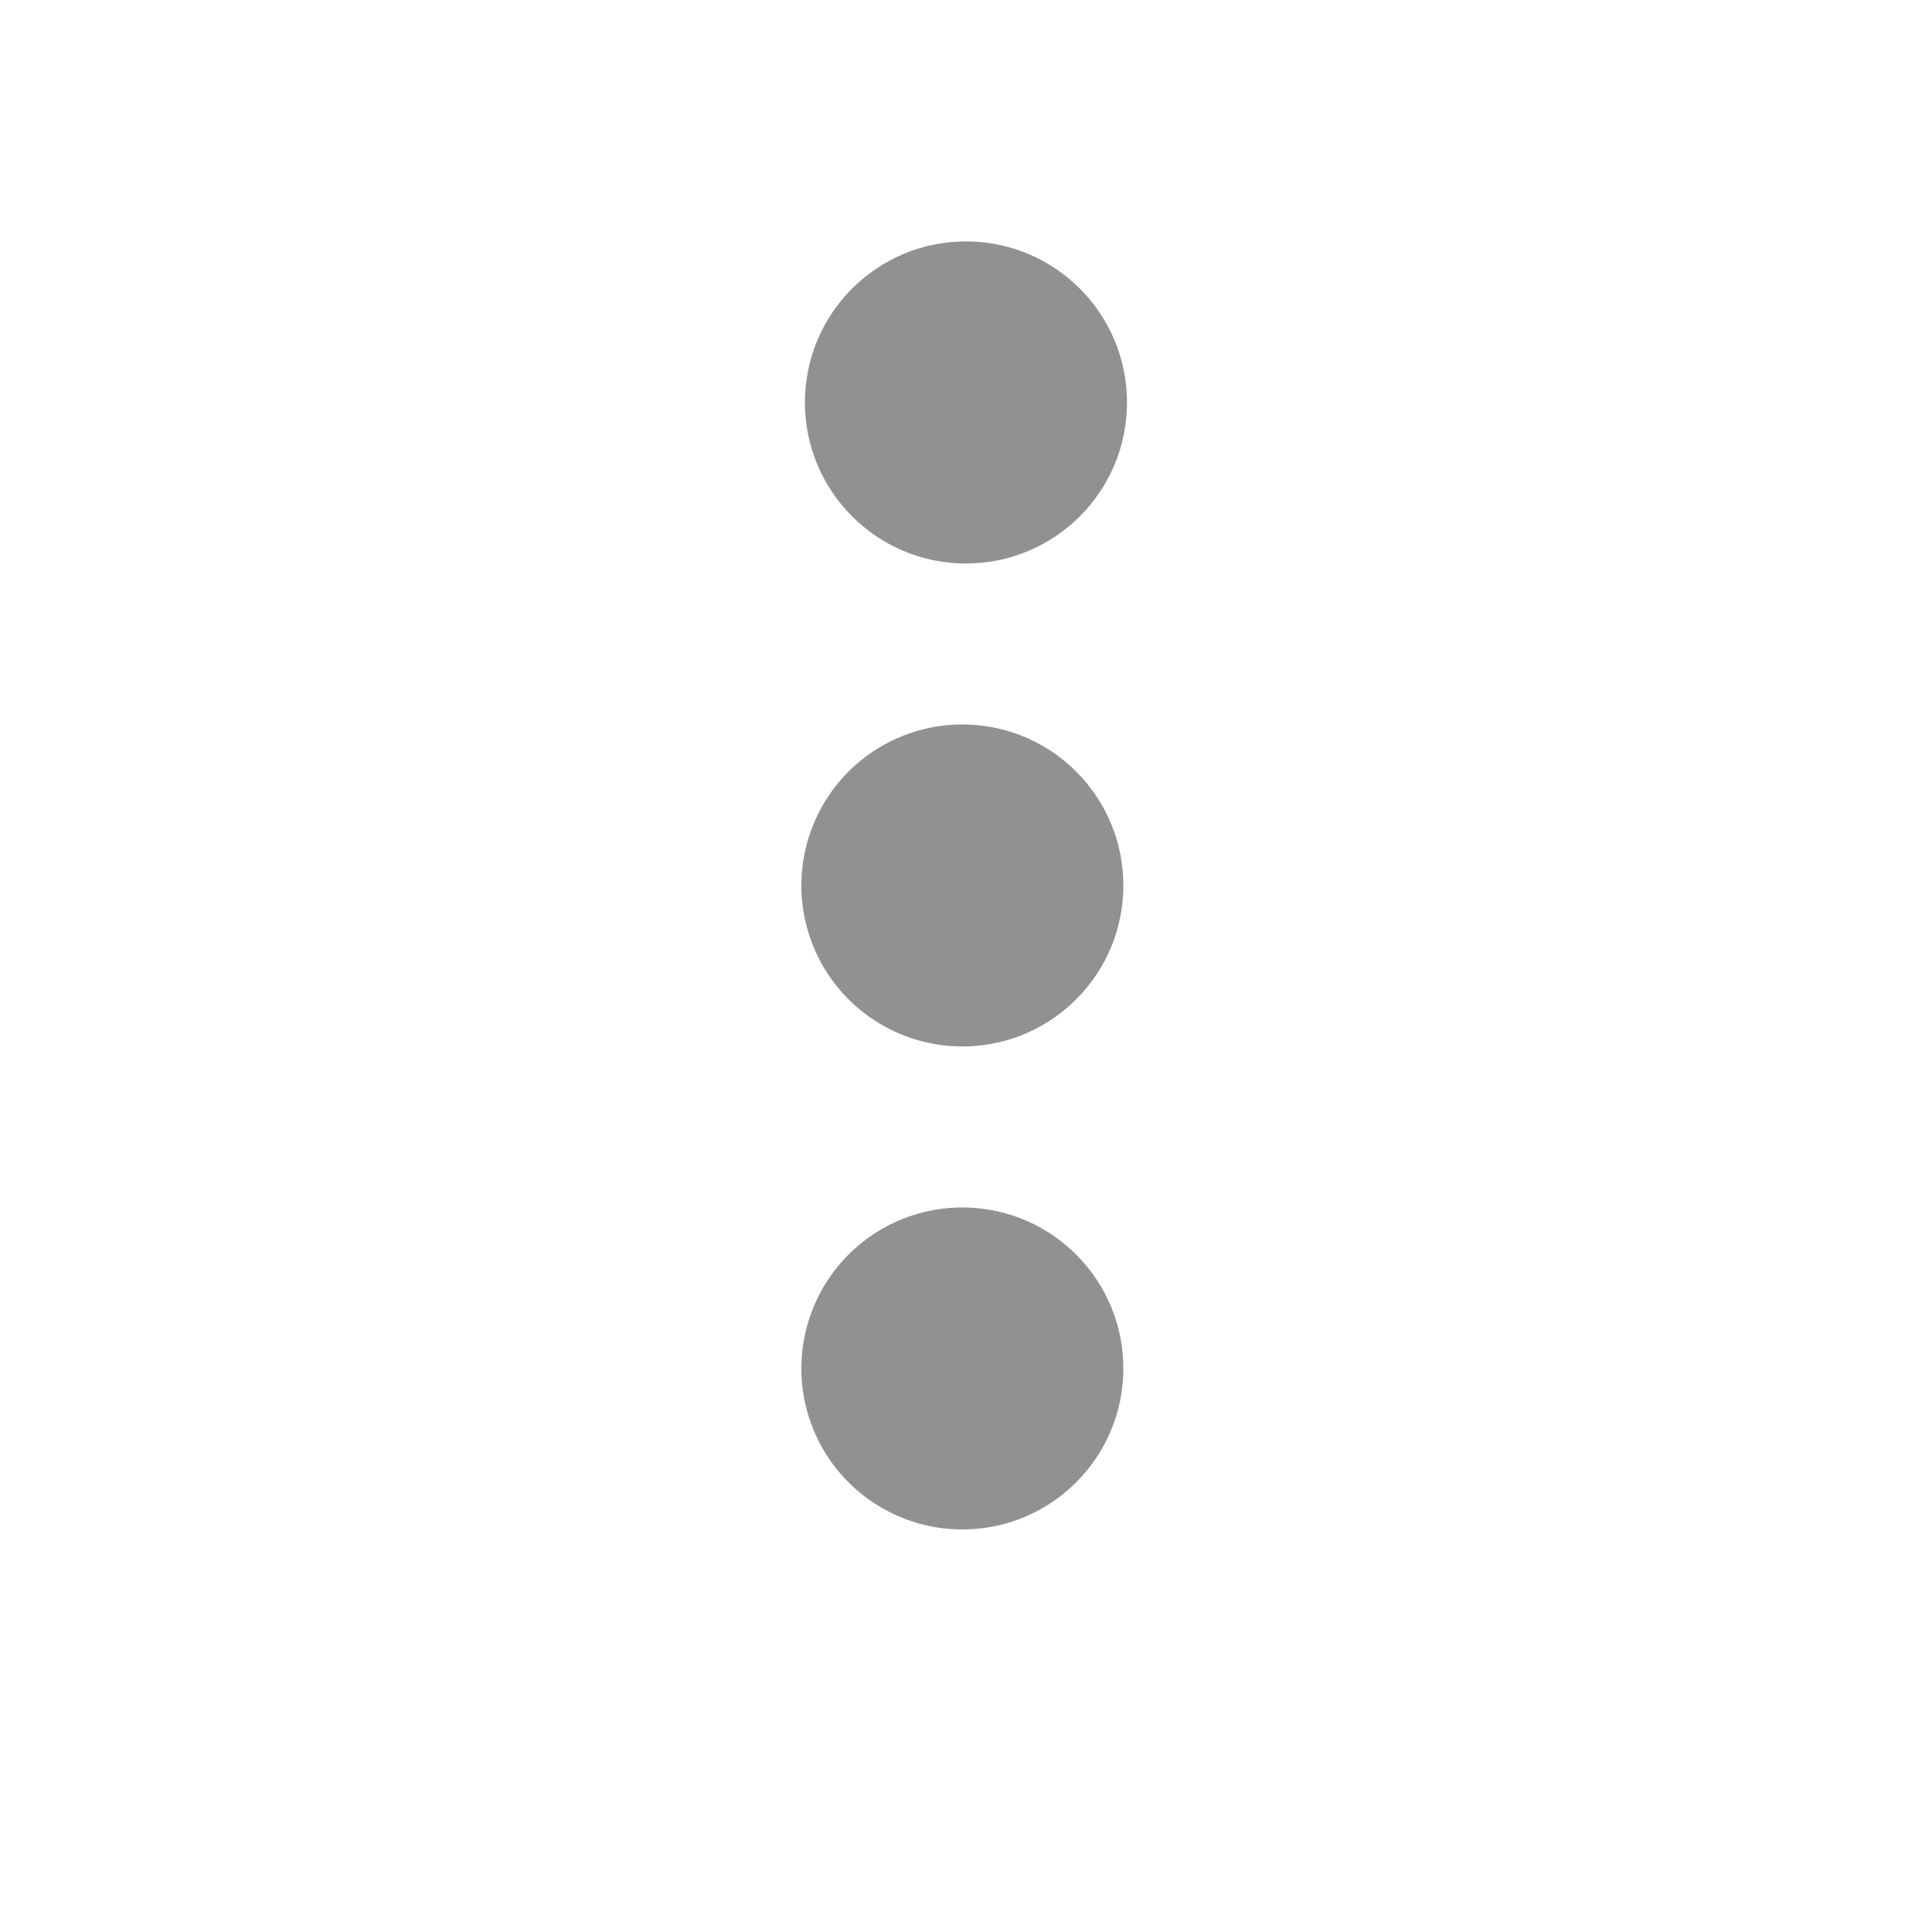
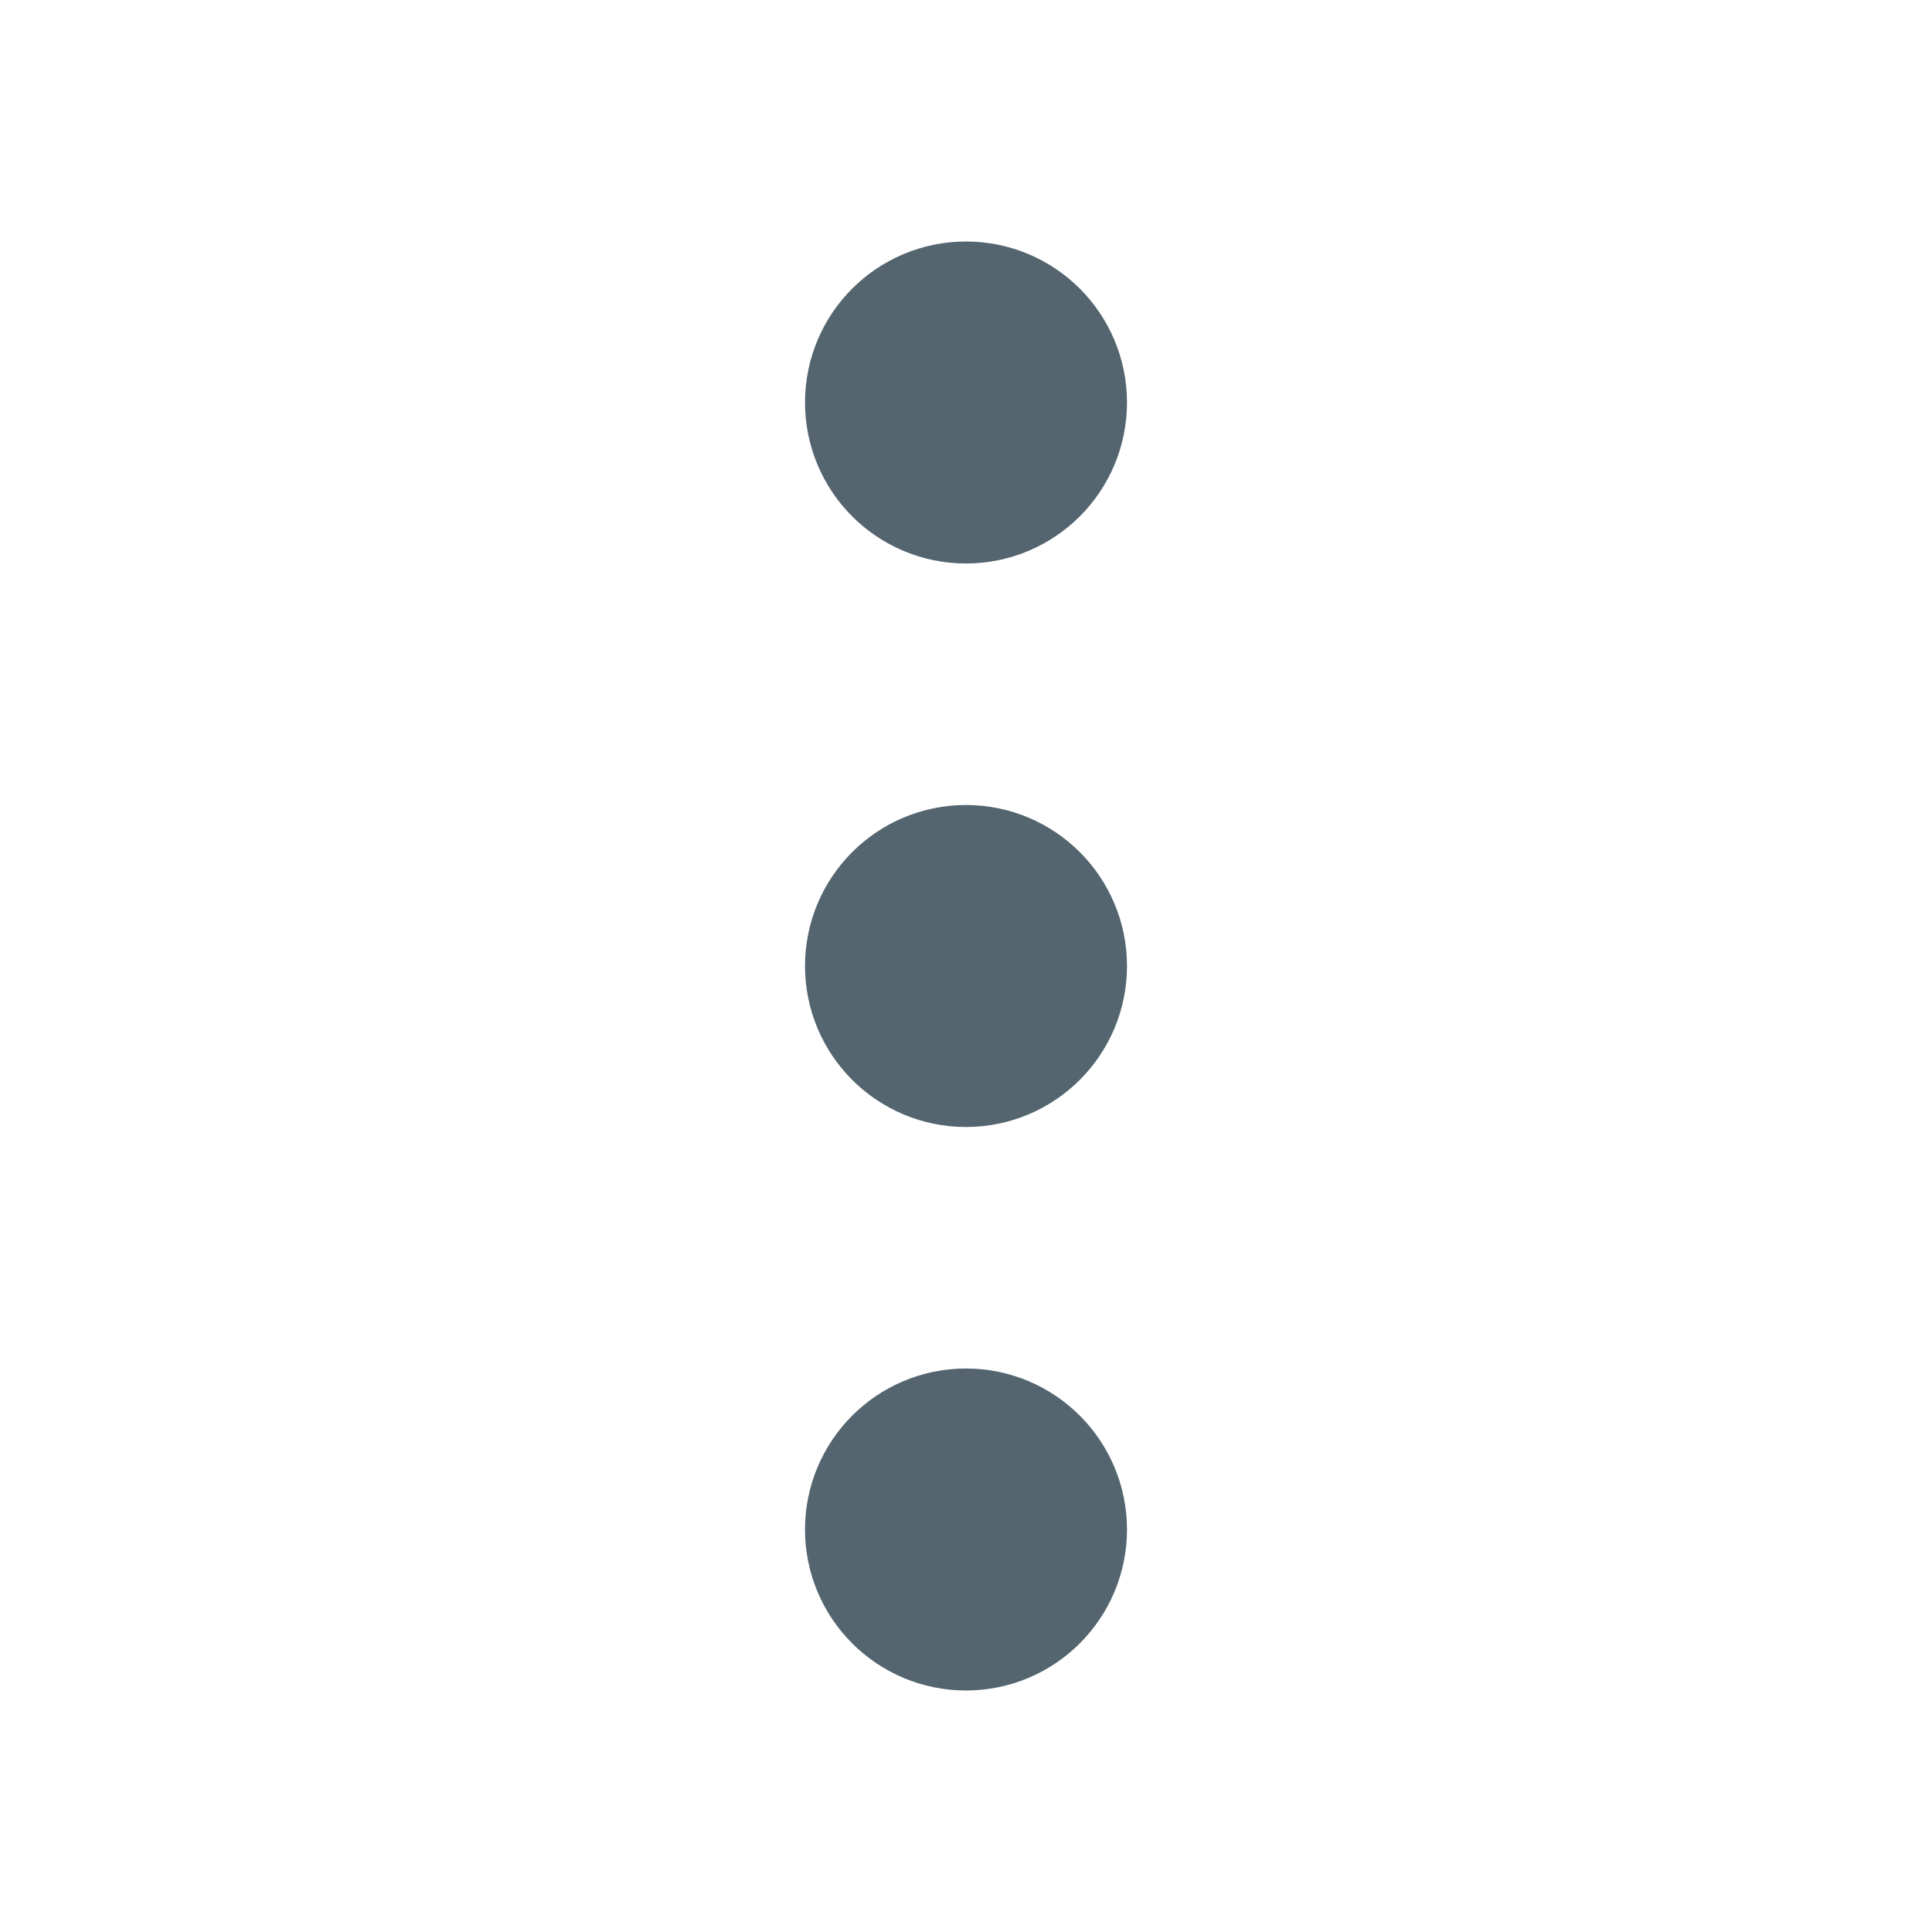
- <svg xmlns="http://www.w3.org/2000/svg" viewBox="0 0 24 24" width="24" height="24">
-   <path fill="#919191" d="M12 7a2 2 0 1 0-.001-4.001A2 2 0 0 0 12 7zm0 2a2 2 0 1 0-.001 3.999A2 2 0 0 0 12 9zm0 6a2 2 0 1 0-.001 3.999A2 2 0 0 0 12 15z" />
+ <svg xmlns="http://www.w3.org/2000/svg" width="24" height="24" viewBox="0 0 24 24" fill="none" stroke="#54656f" stroke-width="2" stroke-linecap="round" stroke-linejoin="round">
+   <circle cx="12" cy="12" r="1" />
+   <circle cx="12" cy="5" r="1" />
+   <circle cx="12" cy="19" r="1" />
</svg>
